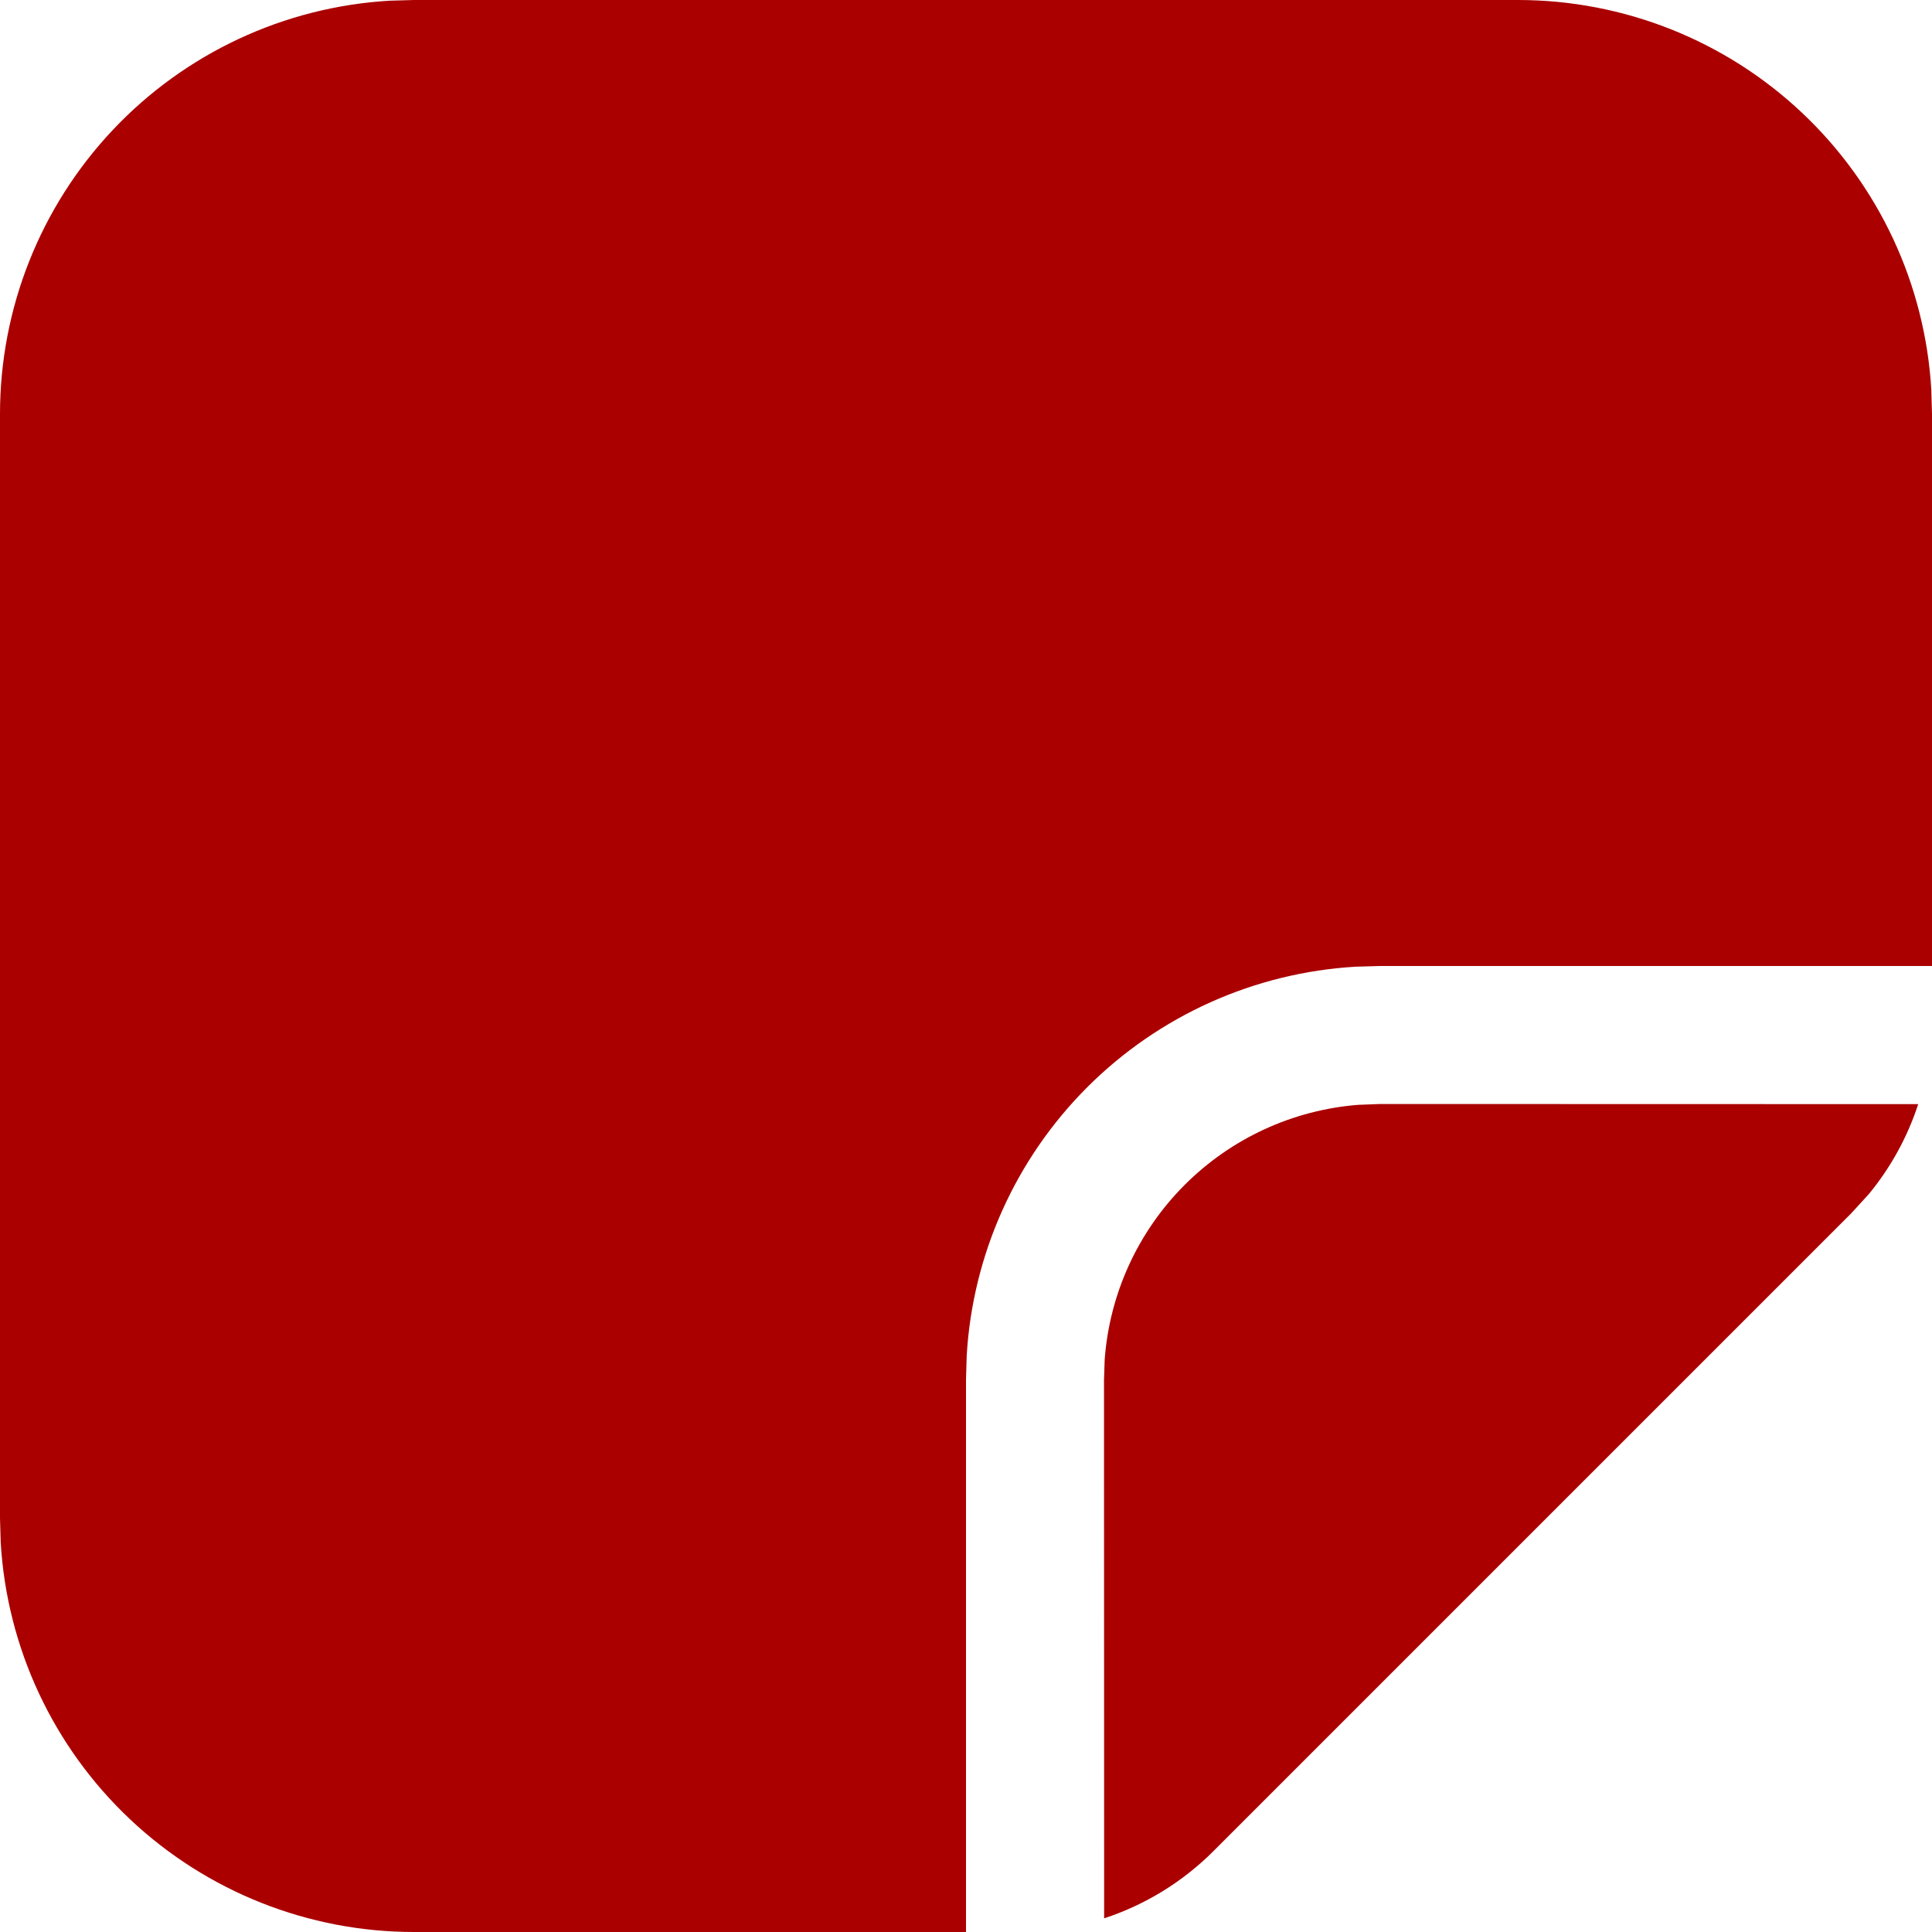
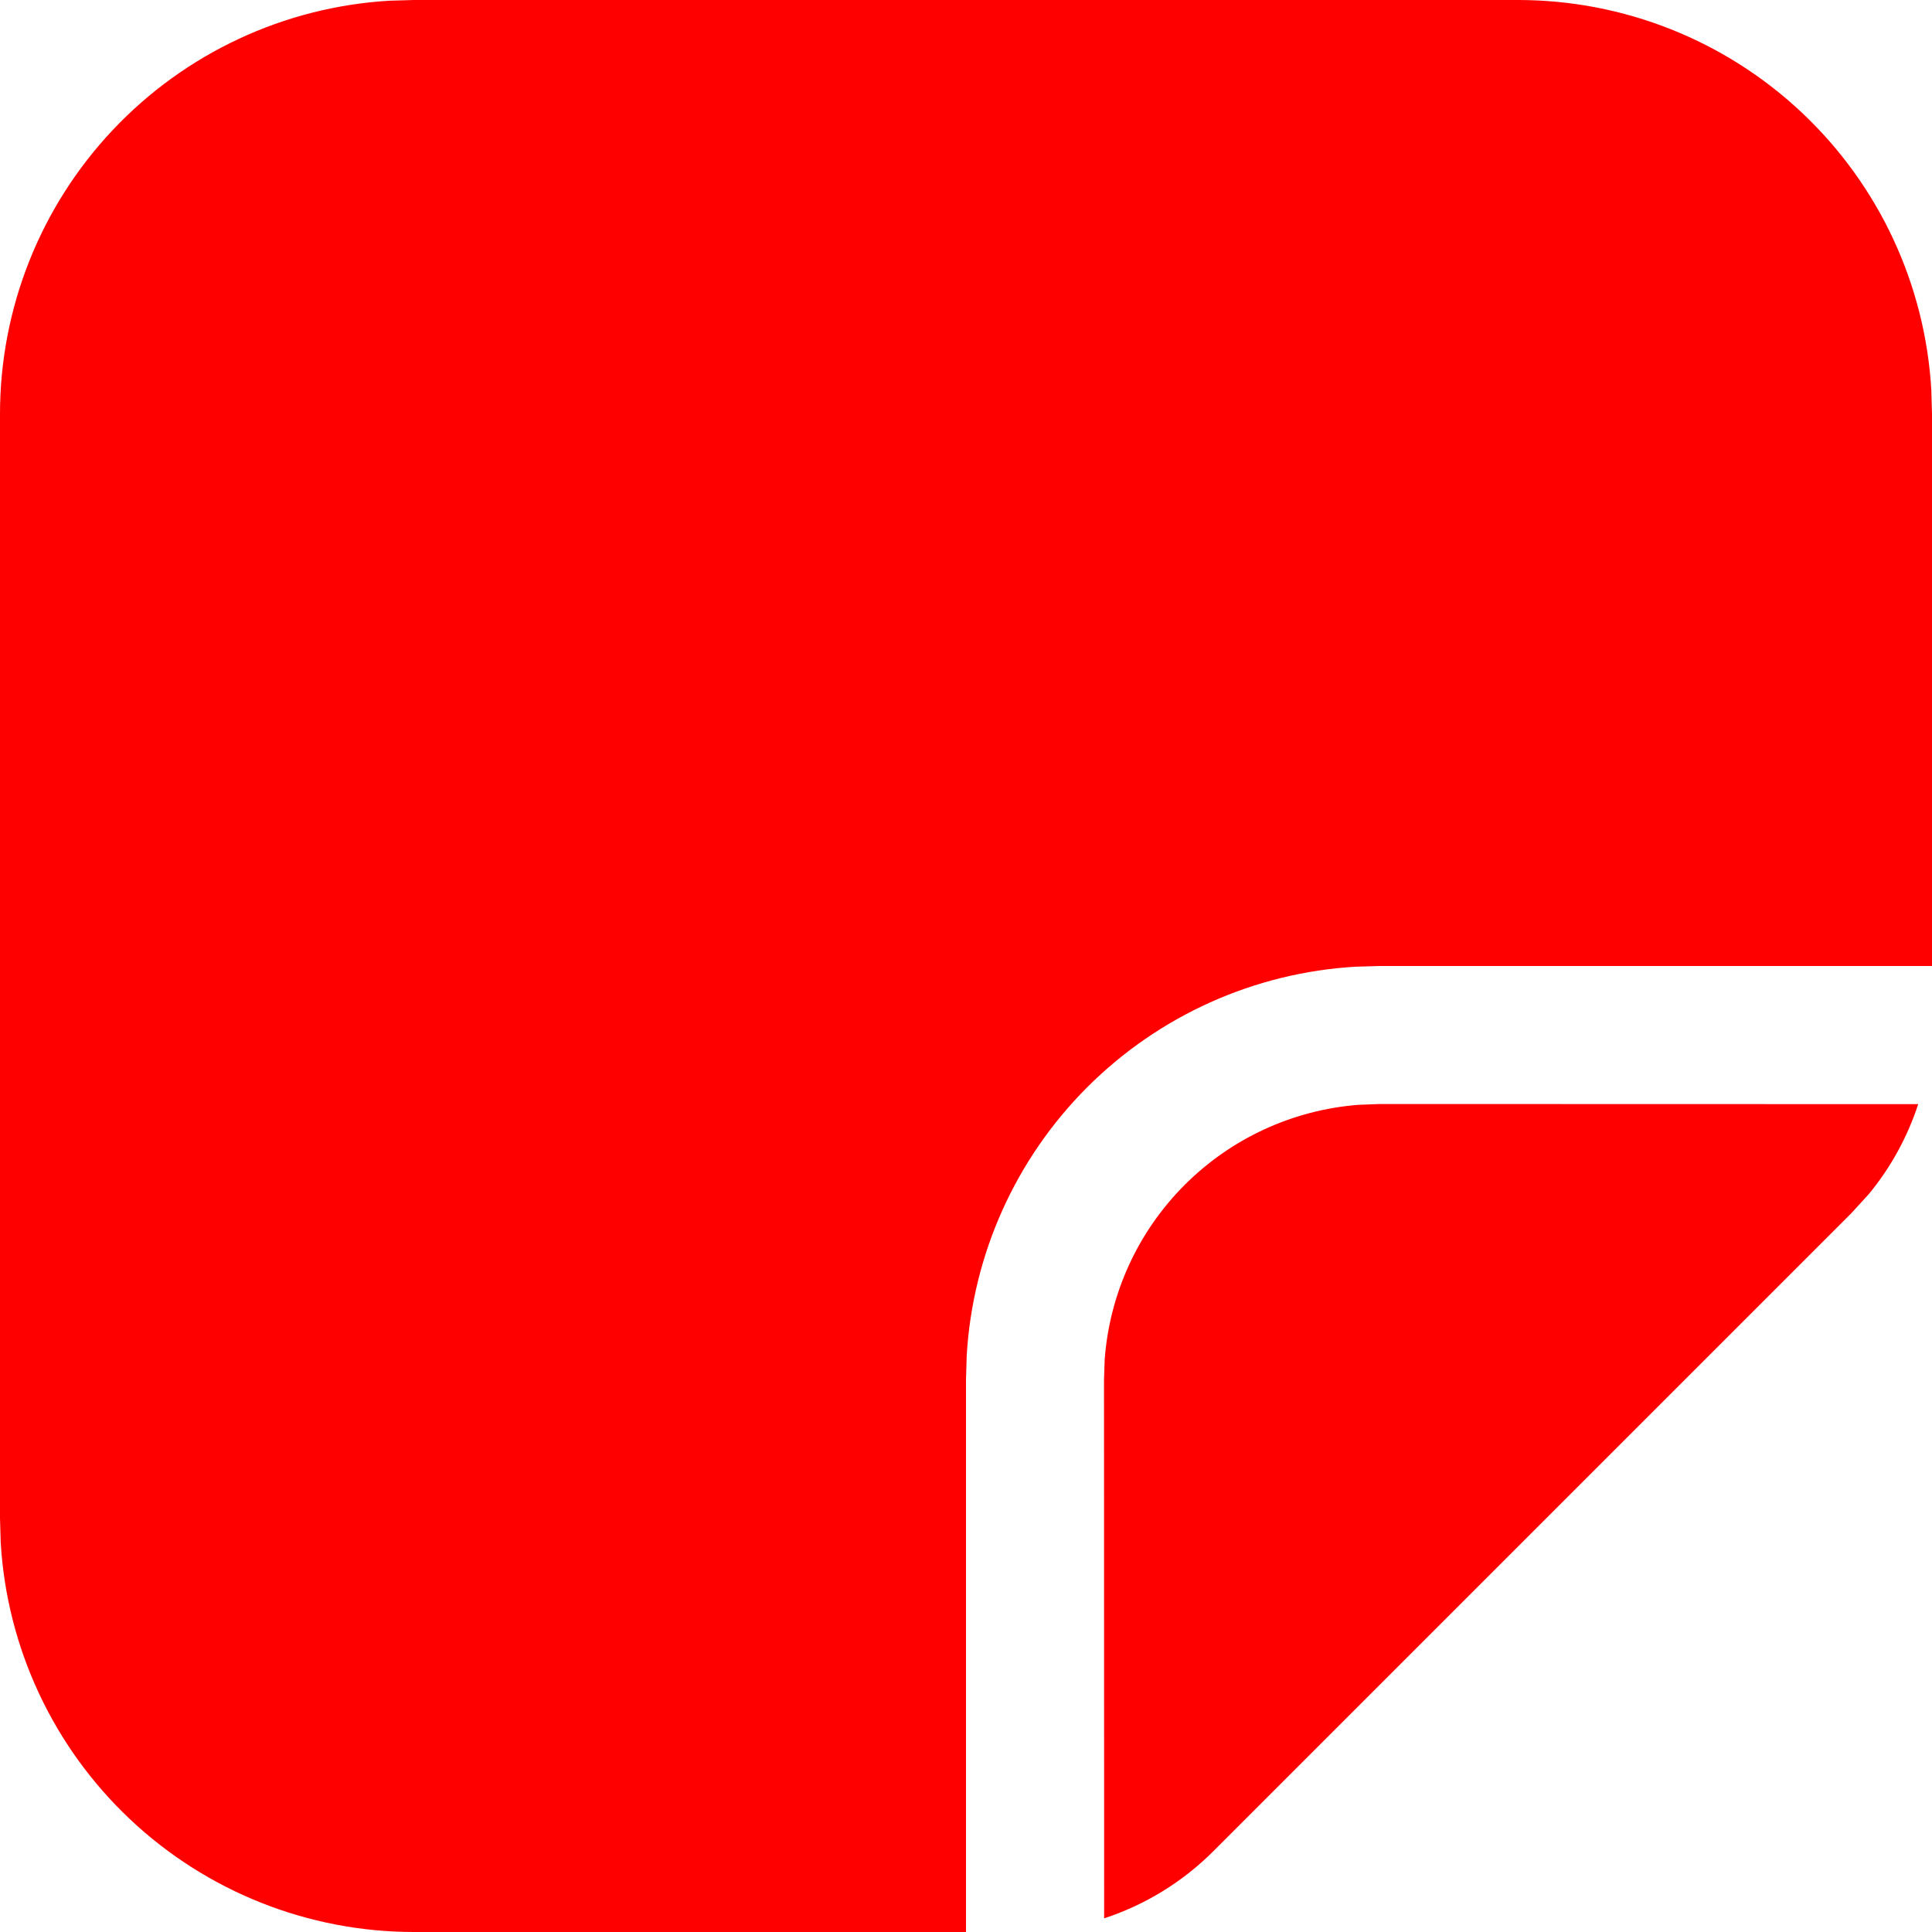
<svg xmlns="http://www.w3.org/2000/svg" width="100" height="100" viewBox="0 0 100 100" fill="none">
-   <path d="M78.571 3.32889e-08C84.037 -0 89.296 2.088 93.273 5.838C97.25 9.587 99.644 14.715 99.964 20.171L100 21.429V50H71.429L70.171 50.036C64.931 50.343 59.987 52.564 56.275 56.275C52.564 59.987 50.343 64.931 50.036 70.171L50 71.429V100H21.429C15.963 100 10.704 97.912 6.727 94.162C2.75 90.413 0.356 85.285 0.036 79.829L3.32889e-08 78.571V21.429C-0 15.963 2.088 10.704 5.838 6.727C9.587 2.75 14.715 0.356 20.171 0.036L21.429 3.32889e-08H78.571ZM99.286 57.15C98.732 58.849 97.865 60.428 96.729 61.807L95.814 62.807L62.807 95.814C61.207 97.414 59.264 98.6 57.15 99.293L57.143 71.429L57.179 70.357C57.434 66.956 58.898 63.758 61.306 61.343C63.714 58.927 66.907 57.452 70.307 57.186L71.429 57.143L99.286 57.15Z" fill="#aa0000" />
+   <path d="M78.571 3.32889e-08C84.037 -0 89.296 2.088 93.273 5.838C97.25 9.587 99.644 14.715 99.964 20.171L100 21.429V50H71.429L70.171 50.036C64.931 50.343 59.987 52.564 56.275 56.275C52.564 59.987 50.343 64.931 50.036 70.171L50 71.429V100H21.429C15.963 100 10.704 97.912 6.727 94.162C2.75 90.413 0.356 85.285 0.036 79.829L3.32889e-08 78.571V21.429C-0 15.963 2.088 10.704 5.838 6.727C9.587 2.75 14.715 0.356 20.171 0.036L21.429 3.32889e-08H78.571ZM99.286 57.15C98.732 58.849 97.865 60.428 96.729 61.807L95.814 62.807L62.807 95.814C61.207 97.414 59.264 98.6 57.15 99.293L57.143 71.429L57.179 70.357C57.434 66.956 58.898 63.758 61.306 61.343C63.714 58.927 66.907 57.452 70.307 57.186L71.429 57.143L99.286 57.15Z" fill="#ff0000" />
</svg>
